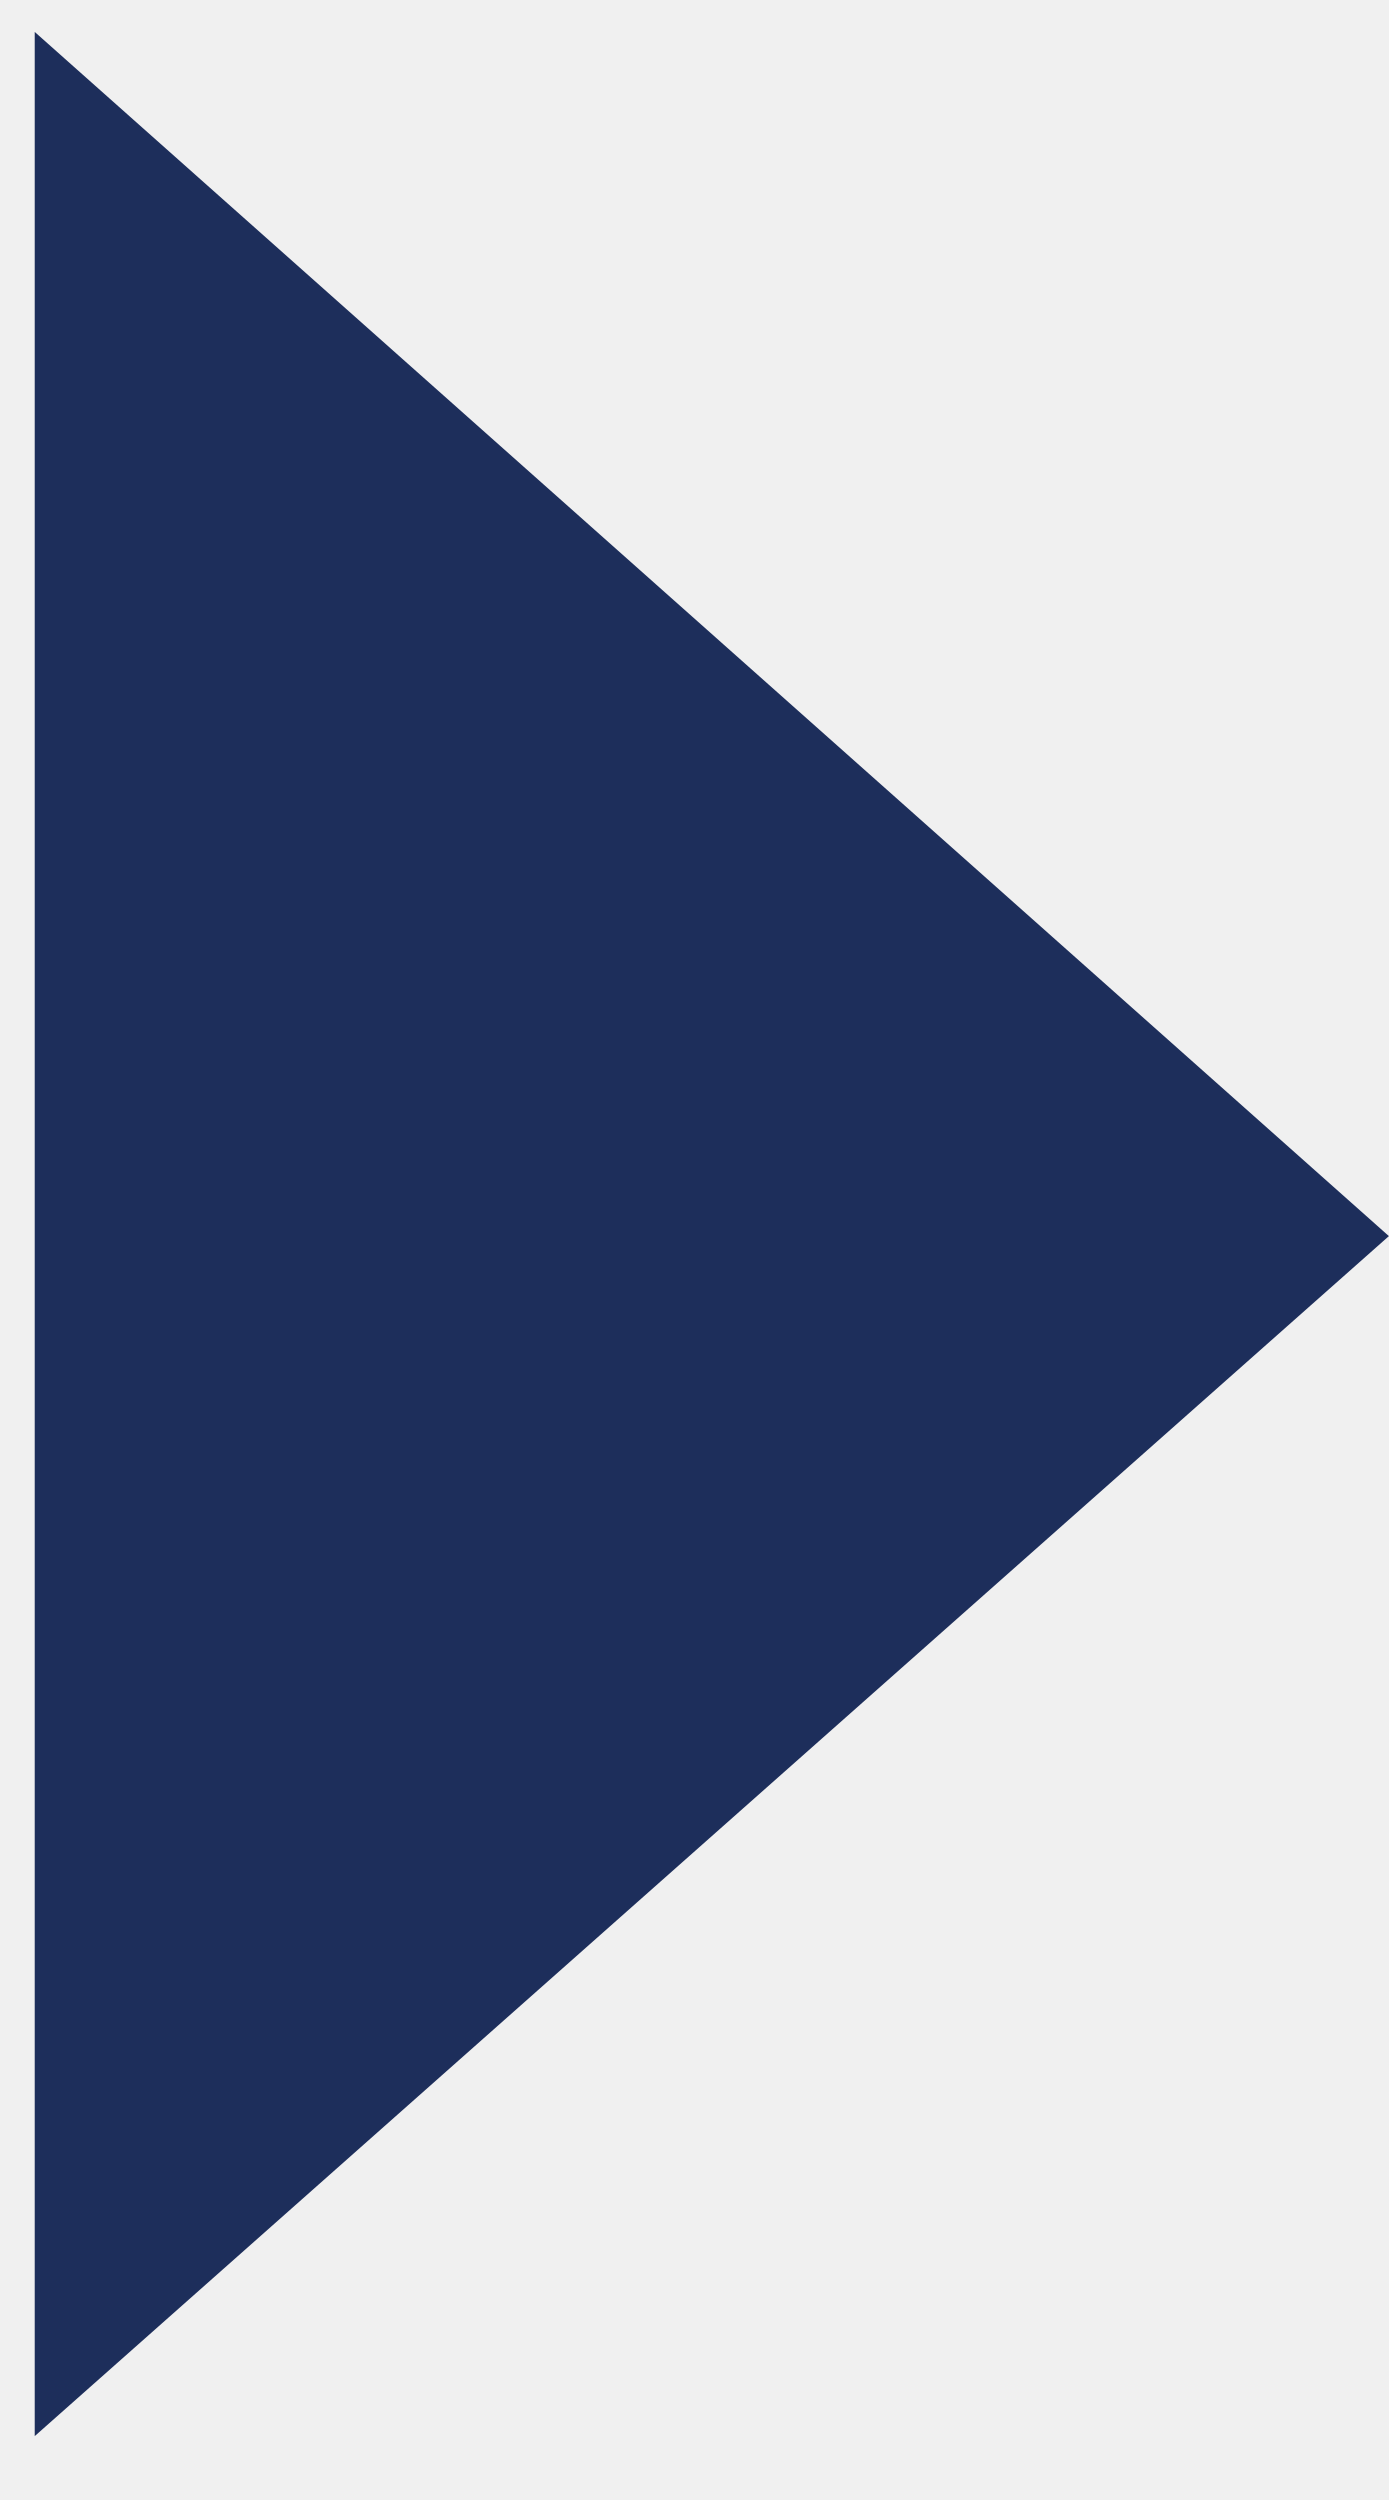
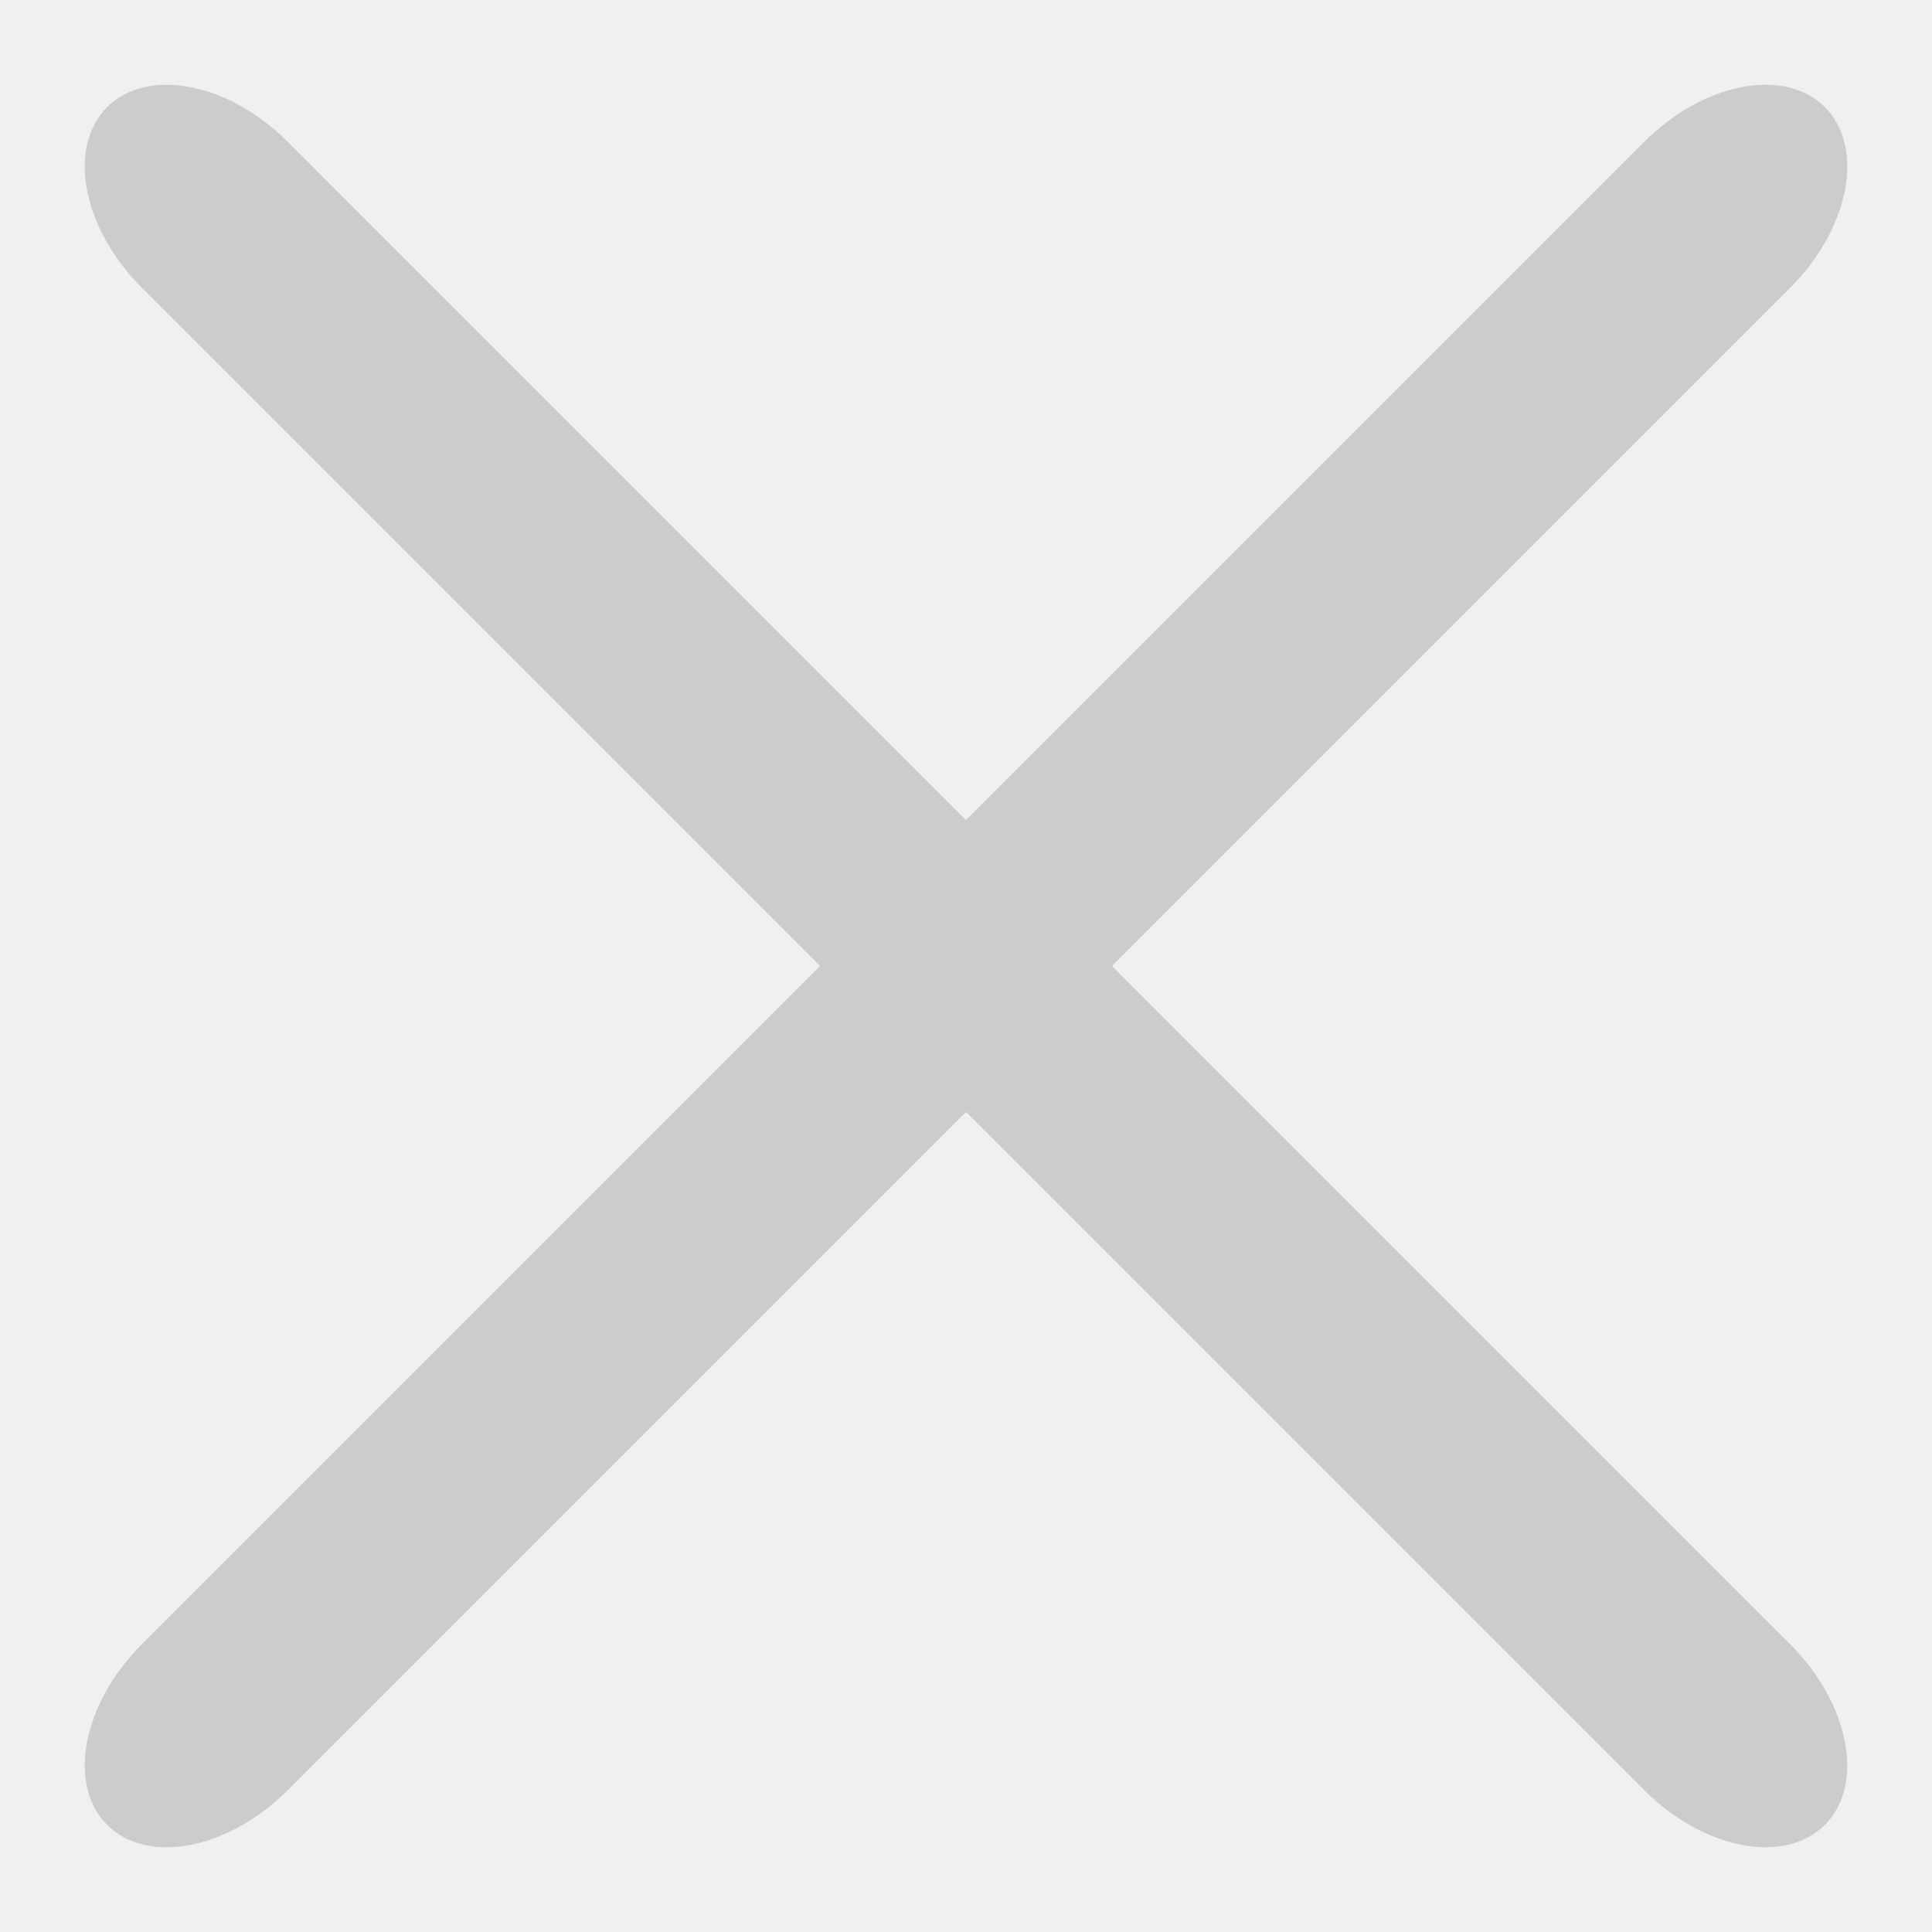
- <svg xmlns="http://www.w3.org/2000/svg" width="10" height="18">
+ <svg xmlns="http://www.w3.org/2000/svg" width="19" height="19">
  <symbol id="burger" viewBox="0 0 25 11">
    <rect width="25" height="3" x="0" y="0" rx="1.5" fill="#fff" />
    <rect width="25" height="3" x="0" y="8" rx="1.5" fill="#fff" />
  </symbol>
  <symbol id="cross-in-primary-layout" viewBox="0 0 19 19">
    <rect width="23.89" height="2.03" x="0" y="8.485" rx="1.5" fill="#ccc" transform="translate(-2.445 0) rotate(45 11.945 9.5)" />
    <rect width="23.89" height="2.03" x="0" y="8.485" rx="1.5" fill="#ccc" transform="translate(-2.445 0) rotate(-45 11.945 9.5)" />
+   </symbol>
+   <symbol id="cross-in-primary-layout-tablet" viewBox="0 0 22 22">
+     <path d="M19.75 2.25l-18 18M1.75 2.25l18 18" stroke="#CCC" stroke-width="1.7" stroke-linecap="round" stroke-linejoin="round" />
  </symbol>
  <symbol id="facebook-in-site-menu" viewBox="0 0 11 21">
    <path d="M7.49 20.81H2.13v-9.67H0V6.35h2.07c-.16-2.17.23-3.75 1.2-4.83A4.88 4.88 0 016.86 0h3.75v4.61H7.67a4.7 4.7 0 00-.2 1.74h3.15v4.79H7.46l.02 9.67zM3.32 19.7h2.97V10h3.14V7.5H6.29v-.57c0-1.5 0-2.84.78-3.34l.15-.1h2.2V1.12H6.9a3.82 3.82 0 00-2.74 1.13c-.79.92-1.11 2.47-.87 4.6l.08.63h-2.2V10h2.15v9.68z" fill="#192144" />
  </symbol>
  <symbol id="facebook-in-footer" viewBox="0 0 45 45">
    <ellipse cx="22.5" cy="22.62" rx="22.5" ry="22.14" fill="#FFD74B" />
    <path d="M24.49 32.77h-5.36v-9.52H17v-4.7h2.07c-.16-2.14.23-3.7 1.2-4.76a4.88 4.88 0 013.6-1.5h3.75v4.54h-2.95a4.55 4.55 0 00-.2 1.71h3.14v4.71h-3.14l.02 9.52zm-4.17-1.1h2.97v-9.53h3.14v-2.47h-3.14v-.56c0-1.47 0-2.8.78-3.29l.15-.1h2.2V13.4H23.9a3.88 3.88 0 00-2.74 1.1c-.79.92-1.11 2.44-.87 4.54l.08.61h-2.2v2.5h2.15v9.51z" fill="#192144" />
  </symbol>
  <symbol id="vk-in-site-menu" viewBox="0 0 23 12">
    <path d="M17.77 11.83a2.98 2.98 0 01-1.55-.47 7.56 7.56 0 01-1.32-1.15c-.32-.33-.87-.88-1.07-.88-.21 0-.36.69-.35 1.18 0 .33-.12.66-.35.9-.26.22-.57.35-.9.38H10.8c-2.05-.05-4-.85-5.51-2.25C2.56 7 .2 2.18.12 1.97a1.01 1.01 0 01.1-1.1C.52.61.88.48 1.25.5h3.12c.24.04.48.13.7.26.2.14.36.33.46.55.32.7.7 1.36 1.1 2 .97 1.5 1.4 1.85 1.56 1.92.17-.7.22-1.43.14-2.15.03-.33-.03-.66-.15-.96a.98.98 0 00-.58-.22l-.54-.51c-.1-.5.44-.93.82-1.1A6.38 6.38 0 0110.2.02h.52c.54-.01 1.07.04 1.6.15 1.26.27 1.21 1.3 1.16 2.49 0 .34-.03.75-.03 1.21v.36c-.03.33-.01.66.06.98a6.8 6.8 0 001.54-1.86c.43-.67.8-1.38 1.13-2.1a1.18 1.18 0 011.18-.72h3.46c.74 0 1.18.22 1.36.64.18.42.12 1.25-1.75 3.46l-.74.85a5.5 5.5 0 00-.92 1.19c.28.32.6.6.95.85.85.65 1.6 1.43 2.22 2.3a1.2 1.2 0 01.2 1.27 1.71 1.71 0 01-1.4.75l-2.81.03-.17-.03zM13.83 8.2c.66 0 1.24.6 1.86 1.22.33.37.7.7 1.11.97.31.21.67.32 1.04.32h.07l2.82-.04c.14 0 .28-.04.4-.1l-.07-.12a9.86 9.86 0 00-1.99-2.04c-.88-.75-1.33-1.1-1.39-1.68-.05-.58.37-1.08 1.2-2.04l.74-.83a8.05 8.05 0 001.52-2.21 4.16 4.16 0 00-.5 0H17.4a.4.4 0 00-.18 0c-.34.8-.75 1.56-1.22 2.29-1.4 2.11-2.06 2.4-2.53 2.4a.88.88 0 01-.41-.1c-.75-.44-.75-1.39-.7-2.08v-.32c0-.49 0-.9.03-1.27.06-1.26 0-1.27-.28-1.33-.45-.1-.91-.14-1.38-.12h-.5c-.48-.01-.95.01-1.42.07.07.05.13.12.19.19.3.49.46 1.06.43 1.63.1 1.24.05 2.85-.74 3.24-.14.07-.29.1-.44.1-.7 0-1.38-.66-2.54-2.44-.45-.69-.85-1.4-1.2-2.14l-.05-.08a.9.9 0 00-.24-.08H1.2c.44.92 2.51 4.97 4.84 7.09 1.3 1.2 2.99 1.9 4.76 1.97h1.37a.74.74 0 00.2-.07v-.07c0-.2 0-1.95 1.17-2.25.1-.04.19-.06.29-.08z" fill="#192144" />
  </symbol>
  <symbol id="vk-in-footer" viewBox="0 0 45 45">
    <ellipse cx="22.5" cy="22.62" rx="22.5" ry="22.14" fill="#FFD74B" />
    <path d="M28.77 28.85a3.02 3.02 0 01-1.55-.46c-.48-.32-.92-.7-1.32-1.13-.32-.32-.87-.87-1.07-.87-.21 0-.36.68-.35 1.16 0 .33-.12.65-.35.9-.26.2-.57.33-.9.36H21.8c-2.05-.04-4-.83-5.51-2.21-2.73-2.49-5.08-7.24-5.17-7.45a.98.98 0 01.1-1.09c.29-.23.65-.36 1.02-.35h3.12c.24.03.48.12.7.25.2.14.36.32.46.54.32.68.7 1.34 1.1 1.97.97 1.48 1.4 1.82 1.56 1.9.17-.7.22-1.42.14-2.13.03-.32-.03-.64-.15-.94a.99.99 0 00-.58-.21l-.54-.51c-.1-.49.44-.91.82-1.07a6.48 6.48 0 012.34-.28h.52a6.8 6.8 0 011.6.14c1.26.27 1.21 1.28 1.16 2.45 0 .34-.03.73-.03 1.2v.35c-.03.32-.01.64.06.95a6.72 6.72 0 001.54-1.83c.43-.65.8-1.34 1.13-2.06a1.17 1.17 0 011.18-.7h3.18c.1-.01.19-.01.28 0 .74 0 1.18.21 1.36.63.18.4.12 1.22-1.75 3.4l-.74.83c-.36.35-.67.74-.92 1.17.28.32.6.6.95.84.85.64 1.6 1.4 2.22 2.27a1.18 1.18 0 01.2 1.24 1.7 1.7 0 01-1.4.74l-2.81.03-.17-.03zm-3.94-3.57c.66 0 1.24.59 1.86 1.2.33.36.7.68 1.11.96.31.2.67.3 1.04.3h.07l2.82-.03c.14 0 .28-.04.4-.1l-.07-.12a9.78 9.78 0 00-1.99-2c-.88-.75-1.33-1.1-1.39-1.66-.05-.57.37-1.06 1.2-2l.74-.82a7.91 7.91 0 001.52-2.18 4.2 4.2 0 00-.5 0H28.4a.41.41 0 00-.18 0A15.1 15.1 0 0127 21.1c-1.4 2.08-2.06 2.36-2.53 2.36a.89.89 0 01-.41-.1c-.75-.43-.75-1.36-.7-2.04v-.32c0-.48 0-.9.03-1.25.06-1.24 0-1.24-.28-1.31a6.38 6.38 0 00-1.38-.12h-.5c-.48 0-.95.02-1.42.07l.19.19c.3.48.46 1.04.43 1.6.1 1.23.05 2.81-.74 3.2-.14.06-.29.1-.44.1-.7 0-1.38-.66-2.54-2.41-.45-.68-.85-1.38-1.2-2.1l-.05-.08a.9.9 0 00-.24-.08H12.2c.44.9 2.51 4.88 4.84 6.97 1.3 1.2 2.99 1.88 4.76 1.94h1.37a.74.74 0 00.2-.07v-.07c0-.2 0-1.92 1.17-2.21.1-.04.19-.06.29-.08z" fill="#192144" />
  </symbol>
  <symbol id="insta-in-site-menu" viewBox="0 0 18 18">
    <g opacity=".5" fill="#192144">
      <path d="M12.96 1.8a3.25 3.25 0 013.24 3.24v7.92a3.25 3.25 0 01-3.24 3.24H5.04a3.25 3.25 0 01-3.23-3.24V5.04A3.25 3.25 0 015.04 1.8h7.92zm0-1.08H5.04A4.32 4.32 0 00.72 5.04v7.92a4.32 4.32 0 004.32 4.32h7.92a4.32 4.32 0 004.32-4.32V5.04A4.32 4.32 0 0012.96.72z" />
      <path d="M9 5.82a3.19 3.19 0 110 6.38 3.19 3.19 0 010-6.38zm0-1.08a4.27 4.27 0 100 8.54 4.27 4.27 0 000-8.54zM13.43 5.56a.96.96 0 100-1.93.96.96 0 000 1.93z" />
    </g>
  </symbol>
  <symbol id="insta-in-footer" viewBox="0 0 45 45">
    <ellipse cx="22.5" cy="22.62" rx="22.5" ry="22.14" fill="#FFD74B" />
    <g clip-path="url(#clip720)" fill="#192144">
      <path d="M26.96 16.03c.86 0 1.68.34 2.29.94.6.6.95 1.4.95 2.25v7.8c0 .84-.34 1.65-.95 2.24-.6.6-1.43.94-2.29.94h-7.92c-.86 0-1.68-.34-2.28-.94-.61-.6-.95-1.4-.95-2.25v-7.79c0-.84.34-1.65.95-2.25.6-.6 1.42-.93 2.28-.94h7.92zm0-1.06h-7.92c-1.15 0-2.24.45-3.05 1.25a4.22 4.22 0 00-1.27 3v7.8c0 1.12.46 2.2 1.27 3 .8.8 1.9 1.24 3.05 1.24h7.92c1.15 0 2.24-.45 3.05-1.24a4.22 4.22 0 001.27-3v-7.8c0-1.13-.46-2.2-1.27-3a4.36 4.36 0 00-3.05-1.25z" />
      <path d="M23 19.99a3.23 3.23 0 012.95 1.93 3.1 3.1 0 01-.69 3.42 3.2 3.2 0 01-5.44-2.22 3.08 3.08 0 01.93-2.22 3.19 3.19 0 012.26-.91zm0-1.07a4.32 4.32 0 00-3.94 2.6 4.14 4.14 0 00.92 4.57 4.3 4.3 0 007.29-2.97 4.13 4.13 0 00-1.25-2.97 4.27 4.27 0 00-3.01-1.23zM27.43 19.73c.53 0 .96-.42.96-.95a.96.96 0 00-.96-.95.96.96 0 00-.97.95c0 .53.44.95.97.95z" />
    </g>
    <defs>
      <clipPath id="clip720">
        <path fill="#fff" transform="translate(14 14.26)" d="M0 0h18v17.71H0z" />
      </clipPath>
    </defs>
  </symbol>
  <symbol id="phone-in-row-contacts-group" viewBox="0 0 40 40">
    <circle cx="20" cy="20" r="20" fill="#FF8D30" />
    <path d="M19.77 19.22c0 .2.16.34.35.34.38 0 .7.32.7.7 0 .18.15.33.34.33.19 0 .34-.15.34-.33 0-.76-.62-1.37-1.38-1.37a.34.34 0 00-.35.33zm5.56 1.37c.2 0 .34-.15.34-.33 0-3.03-2.49-5.5-5.55-5.5a.34.34 0 00-.35.34c0 .19.16.34.35.34a4.85 4.85 0 014.87 4.82c0 .18.15.33.34.33z" fill="#161C35" />
    <path d="M22.9 20.26c0 .18.16.33.35.33.18 0 .34-.15.34-.33 0-1.9-1.56-3.44-3.47-3.44a.34.34 0 00-.35.34c0 .2.16.34.35.34a2.78 2.78 0 012.78 2.76zm-2.78-7.56a.34.34 0 00-.35.34c0 .18.16.34.35.34a6.93 6.93 0 016.96 6.88c0 .18.15.33.34.33.19 0 .34-.15.34-.33a7.61 7.61 0 00-7.64-7.56zm3.33 11.11l-.45.24c-.75.41-1.34 1.53-2.27.69L18.3 22.3l-2.1-2.04c-1.06-1.34.13-1.65.54-2.4l.24-.44a2.57 2.57 0 00-.45-3.1c-.5-.49-1.16-.76-1.87-.76-.7 0-1.37.27-1.87.76l-.17.18c-.93.91-1.03 2.48-.3 4.42a16.39 16.39 0 003.88 5.67c2.77 2.73 5.85 4.31 8.06 4.31.88 0 1.62-.25 2.14-.77l.18-.17a2.6 2.6 0 000-3.7c-.82-.81-2.1-1-3.13-.45z" fill="#161C35" />
  </symbol>
  <symbol id="mail-in-row-contacts-group" viewBox="0 0 40 40">
    <circle cx="20" cy="20" r="20" fill="#FFBD30" />
    <path d="M12.02 15.33l6.75 4.23c.22.14.52.2.81.2.3 0 .6-.06.82-.2l6.75-4.23c.44-.28.85-1.36.05-1.36H11.97c-.8 0-.4 1.08.05 1.36zm15.33 2.3l-6.95 4.24c-.3.18-.52.2-.82.2-.3 0-.5-.02-.81-.2l-6.92-4.23c-.35-.22-.35.03-.35.23v7.65c0 .45.5 1.05.9 1.05h14.4c.4 0 .9-.6.9-1.05v-7.65c0-.2 0-.45-.35-.23z" fill="#161C35" />
  </symbol>
  <symbol id="html-acad-logo" viewBox="0 0 27 34">
    <path d="M13.64.02L13.5 0 0 1.4v24.61L13.5 34 27 26.01V1.41L13.64 0zm11.6 25L13.5 31.96 1.77 25.02v-10.1l11.68 6.93.02 1.25-8.02-4.75v1.23l8.04 4.8.02 1.3-8.05-4.76v1.22l8.04 4.81 8.12-4.83V16.9l3.62-2.15v10.26zm0-11.57L22 15.33l-1.48.88-7.06-4.19-.01 1.23 6.04 3.57-.06.03-.13.07-.86.5-4.98-2.95-.01 1.22 3.93 2.33-.93.61-.02.01-2.97-1.74-.01 1.23 1.94 1.13-1.98 1.19L1.8 13.58l11.63-6.96 11.8 6.83zm0-1.22L13.43 5.3 1.77 12.22V2.99L13.5 1.76 25.23 3v9.24z" fill="#192144" />
  </symbol>
  <symbol id="plane-in-index" viewBox="0 0 21 23">
    <g clip-path="url(#clip412)">
      <path class="transport__svg-path transport__svg-path--index transport__plane-path transport__plane-path--index" d="M16.78 2.1c-.73.17-1.46.34-1.73.82l-2.1 4.2L1.62 9.8l-.46 1.34 8.66.82-1.47 3.63-3.28.78-.83 1.43 2.37.26.27 1.17c.12.41.55.69.9.6l1.1-.26 1.27 2.16.83-1.43-.81-3.5 2.37-3.03 4.54 7.96.91-1.04-2.79-12.07 2.57-3.9c.27-.47.1-1.25-.09-2.03-.09-.39-.54-.7-.9-.6z" fill="#101D41" />
    </g>
    <defs>
      <clipPath id="clip412">
        <path class="transport__svg-path transport__svg-path--index transport__plane-path transport__plane-path--index" transform="translate(0 .96)" d="M0 0h20.83v21.12H0z" />
      </clipPath>
    </defs>
  </symbol>
  <symbol id="bus-in-index" viewBox="0 0 18 21">
    <g clip-path="url(#clip557)">
      <path class="transport__svg-path transport__svg-path--index transport__bus-path transport__bus-path--index" d="M4.34 13.95c0-.38-.14-.7-.42-.97a1.4 1.4 0 00-1-.4c-.4 0-.73.13-1 .4-.28.27-.42.59-.42.97s.14.7.42.97c.27.27.6.4 1 .4s.73-.13 1-.4c.28-.27.42-.6.42-.97zm11.36 0c0-.38-.14-.7-.42-.97a1.4 1.4 0 00-1-.4c-.4 0-.73.13-1 .4-.28.27-.42.59-.42.97s.14.7.41.97c.28.27.61.4 1 .4.4 0 .73-.13 1.01-.4s.42-.6.42-.97zm-.51-4.24l-.8-4.12a.7.7 0 00-.25-.4.7.7 0 00-.45-.16H3.5a.7.7 0 00-.45.16.7.7 0 00-.25.4l-.8 4.12c-.04.21.02.4.16.56.14.17.32.25.54.25h11.78c.22 0 .4-.08.54-.25.14-.16.2-.35.16-.56zm-2.51-6.56a.52.52 0 00-.53-.51h-7.1a.52.52 0 00-.38.14c-.1.1-.15.23-.15.37 0 .14.05.26.15.36.1.1.23.15.38.15h7.1a.52.52 0 00.53-.51zm4.43 7.77v6.46H15.7v1.37c0 .38-.14.7-.42.97-.28.27-.61.4-1 .4-.4 0-.73-.13-1-.4a1.3 1.3 0 01-.42-.97v-1.37H4.34v1.37c0 .38-.14.7-.42.97-.27.27-.6.4-1 .4s-.73-.13-1-.4a1.3 1.3 0 01-.42-.97v-1.37H.08v-6.46c0-.8.1-1.6.28-2.4L1.5 3.67c.07-.55.43-1.04 1.08-1.47.66-.42 1.5-.73 2.55-.95A17.3 17.3 0 018.6.92c1.26 0 2.42.1 3.46.32 1.05.22 1.9.53 2.55.95.66.43 1.02.92 1.09 1.47l1.16 4.87c.17.73.25 1.52.25 2.39z" fill="#1D2E5B" />
    </g>
    <defs>
      <clipPath id="clip557">
        <path class="transport__svg-path transport__svg-path--index transport__bus-path transport__bus-path--index" transform="translate(.08 .92)" d="M0 0h17.04v19.2H0z" />
      </clipPath>
    </defs>
  </symbol>
  <symbol id="bicycle-in-index" viewBox="0 0 25 24">
    <path class="transport__svg-path transport__svg-path--index transport__bicycle-path transport__bicycle-path--index" d="M18.3 21a4.21 4.21 0 01-3.92-2.66 4.37 4.37 0 01.92-4.7 4.23 4.23 0 017.26 3.05c0 1.14-.45 2.24-1.25 3.05-.8.8-1.88 1.26-3 1.26zm0-7.13a2.75 2.75 0 00-2.55 1.74 2.85 2.85 0 00.6 3.07 2.76 2.76 0 004.73-2c0-.74-.3-1.45-.81-1.98a2.76 2.76 0 00-1.96-.82zM6.1 21a4.21 4.21 0 01-3.92-2.66 4.37 4.37 0 01.92-4.7 4.23 4.23 0 017.26 3.05c0 1.14-.45 2.24-1.25 3.05-.8.8-1.88 1.26-3 1.26zm0-7.13a2.75 2.75 0 00-2.56 1.74 2.85 2.85 0 00.6 3.07 2.76 2.76 0 004.74-2c0-.74-.3-1.45-.82-1.98a2.76 2.76 0 00-1.96-.82zM15.16 6a1.46 1.46 0 001.37-.93c.08-.18.11-.38.11-.57a1.5 1.5 0 00-.9-1.39 1.46 1.46 0 00-1.93.81 1.52 1.52 0 00.79 1.96c.18.08.37.12.56.12z" fill="#1D2E5B" />
    <path class="transport__svg-path transport__svg-path--index transport__bicycle-path transport__bicycle-path--index" d="M17.36 9h-2.02a.18.18 0 01-.16-.1L13.7 6.18a1.45 1.45 0 00-1.05-.77 1.41 1.41 0 00-1.23.4L8.2 9.11c-.27.28-.43.66-.43 1.05 0 .82.58 1.1.85 1.27a146.32 146.32 0 012.82 1.72c.02.02.03.06.03.09v3.24c0 .4.3.75.7.77a.73.73 0 00.72-.45c.04-.1.06-.2.06-.3v-4.03a.76.76 0 00-.31-.61l-1.71-1.25a.19.19 0 01-.08-.13.19.19 0 01.05-.15l1.94-2.1a.19.19 0 01.16-.06.18.18 0 01.14.1l1 1.84a.74.74 0 00.65.39h2.6a.73.73 0 00.53-.23.75.75 0 00-.56-1.27z" fill="#1D2E5B" />
  </symbol>
  <symbol id="by-feet-in-index" viewBox="0 0 21 24">
    <path class="transport__svg-path transport__svg-path--index transport__by-feet-path transport__by-feet-path--index" d="M19.12 12c.77 0 1.4-.6 1.4-1.33 0-.74-.63-1.34-1.4-1.34-.77 0-1.4.6-1.4 1.34 0 .73.63 1.33 1.4 1.33zM18.27 15.31a1.46 1.46 0 001.5.55l2.3-.55-.33-1.29-2.31.55-.96-1.38c-.2-.29-.53-.5-.89-.56l-2.68-.52c-.3-.06-.61-.02-.88.11-.28.13-.5.34-.64.6l-1.15 2.21 1.24.6 1.16-2.21 1.37.26-3.55 5.65H9.36v1.34h3.1c.48 0 .94-.25 1.19-.65l1.34-2.13 3.6.69 1.26 3.63 1.33-.42-1.27-3.63a1.34 1.34 0 00-.4-.58c-.18-.16-.4-.26-.65-.31l-2.12-.4 1.24-1.97.29.41z" fill="#1D2E5B" />
  </symbol>
  <symbol id="minus" viewBox="0 0 14 2">
    <rect width="14" height="2" x="0" y="0" fill="#cccccc" />
  </symbol>
  <symbol id="plus" viewBox="0 0 14 14">
    <rect width="14" height="2" x="0" y="6" fill="#cccccc" />
    <rect width="14" height="2" x="0" y="6" fill="#cccccc" transform="rotate(90 7 7)" />
  </symbol>
  <symbol id="arrow-back-in-calendar" viewBox="0 0 15 21">
    <path d="M11.81 1.4c-.1-.11-.21-.2-.34-.26a.96.96 0 00-.82 0c-.13.06-.24.15-.34.26L3.25 9.37a1.06 1.06 0 000 1.35l7.06 7.98a.98.98 0 001.5 0c.42-.47.07-.97-.34-1.44l-3.72-4.18-2.62-3.06 6.7-7.72s.4-.44-.02-.9z" fill="#000" opacity=".3" />
  </symbol>
  <symbol id="arrow-next-in-calendar" viewBox="0 0 14 21">
    <path d="M3.07 19.37c.1.11.22.2.34.26a.96.96 0 00.82 0c.13-.06.24-.15.34-.26l7.06-7.97c.08-.1.15-.2.19-.31a1.06 1.06 0 00-.19-1.04L4.57 2.07a.98.98 0 00-1.5 0c-.42.47.25 1.29.67 1.76l6.08 6.9-6.4 7.24c-.41.46-.77.94-.35 1.4z" fill="#000" opacity=".3" />
  </symbol>
  <symbol id="cross-on-circle-in-select" viewBox="0 0 21 21">
    <circle cx="10.5" cy="10.5" r="10.5" fill="#EDEFF6" />
    <path d="M13.88 7.13l-6.76 6.75M7.13 7.13l6.75 6.75" stroke="#AFB0B5" stroke-linecap="round" stroke-linejoin="round" />
  </symbol>
  <symbol id="white-cross-in-select" viewBox="0 0 9 10">
    <g clip-path="url(#clip647)" stroke="#fff" stroke-linecap="round" stroke-linejoin="round">
      <path d="M7.88 1.8L1.13 8M1.13 1.8L7.88 8" />
    </g>
    <defs>
      <clipPath id="clip647">
        <path fill="#fff" transform="rotate(-90 4.51 4.51)" d="M0 0h8.25v9H0z" />
      </clipPath>
    </defs>
  </symbol>
  <symbol id="down-arrow-in-select" viewBox="0 0 12 16">
    <path d="M.64 5.1a.95.95 0 000 1.2l4.96 5.62a.6.6 0 00.2.15.53.53 0 00.45 0 .6.6 0 00.19-.15L11.4 6.3c.3-.34.3-.87 0-1.2-.3-.33-.6-.06-.9.27L7.9 8.34 6 10.42 1.2 5.1s-.28-.32-.56 0z" fill="#000" opacity=".3" />
  </symbol>
  <symbol id="cross-without-circle-in-tablet-select" viewBox="0 0 24 22">
    <g opacity=".1" stroke="#000" stroke-width="1.7" stroke-linecap="round" stroke-linejoin="round">
      <path d="M21 2.75L3 19.25M3 2.75l18 16.5" />
    </g>
  </symbol>
  <symbol id="ellipsis" viewBox="0 0 17 3">
    <circle cx="1.5" cy="1.5" r="1.5" fill="#192144" />
    <circle cx="8.5" cy="1.5" r="1.5" fill="#192144" />
    <circle cx="15.5" cy="1.5" r="1.5" fill="#192144" />
  </symbol>
  <symbol id="plane-in-catalog" viewBox="0 0 32 32">
    <circle cx="15.64" cy="15.64" r="15.64" fill="#fff" />
    <g clip-path="url(#clip963)">
      <path d="M20.75 8.86c-.58.13-1.17.26-1.39.62l-1.7 3.18-9.08 2.04-.37 1.02 6.96.62-1.18 2.75-2.64.6-.66 1.08 1.9.19.22.89c.1.3.44.52.73.45l.88-.2 1.01 1.64.67-1.08-.65-2.65 1.9-2.3L21 23.74l.73-.78-2.24-9.15 2.06-2.95c.22-.36.08-.95-.07-1.54-.07-.3-.44-.53-.73-.46z" fill="#1D2E5B" />
    </g>
    <defs>
      <clipPath id="clip963">
        <path fill="#fff" transform="translate(7.27 8)" d="M0 0h16.73v16H0z" />
      </clipPath>
    </defs>
  </symbol>
  <symbol id="bus-in-catalog" viewBox="0 0 32 32">
    <circle cx="15.64" cy="15.64" r="15.64" fill="#fff" />
    <g clip-path="url(#clip861)">
      <path d="M11.46 18.86c0-.32-.14-.59-.41-.81a1.5 1.5 0 00-.99-.34c-.38 0-.71.12-.98.34-.28.22-.41.5-.41.8 0 .32.13.6.4.82.28.22.6.33 1 .33.38 0 .7-.11.98-.33.27-.23.4-.5.4-.81zm11.14 0c0-.32-.13-.59-.4-.81a1.5 1.5 0 00-1-.34c-.38 0-.7.12-.98.34-.27.22-.4.5-.4.8 0 .32.13.6.4.82.28.22.6.33.99.33.38 0 .71-.11.98-.33.28-.23.41-.5.41-.81zm-.5-3.54l-.78-3.43a.58.58 0 00-.25-.33.77.77 0 00-.44-.13h-10a.77.77 0 00-.43.13c-.13.08-.21.2-.25.33l-.78 3.43a.5.5 0 00.15.47c.14.14.32.21.54.21h11.56c.21 0 .4-.07.53-.2a.5.5 0 00.15-.48zm-2.46-5.46a.38.38 0 00-.15-.3.56.56 0 00-.37-.13h-6.97a.56.56 0 00-.37.12.38.38 0 00-.15.3c0 .13.05.23.15.31.1.08.23.13.37.13h6.97c.14 0 .27-.05.37-.13.1-.08.15-.18.15-.3zM24 16.33v5.38h-1.4v1.15c0 .31-.13.58-.4.8-.28.23-.6.34-1 .34a1.5 1.5 0 01-.98-.33c-.27-.23-.4-.5-.4-.81V21.7h-8.36v1.15c0 .31-.14.58-.41.8-.27.23-.6.34-.99.34a1.5 1.5 0 01-.98-.33c-.28-.23-.41-.5-.41-.81V21.7h-1.4v-5.38c0-.67.1-1.33.28-2l1.12-4.04c.06-.47.42-.88 1.06-1.23a8.18 8.18 0 012.5-.8C13.26 8.1 14.4 8 15.63 8c1.25 0 2.38.09 3.4.27 1.03.18 1.87.44 2.51.8.64.34 1 .75 1.06 1.22l1.15 4.05c.16.6.25 1.27.25 1.99z" fill="#1D2E5B" />
    </g>
    <defs>
      <clipPath id="clip861">
        <path fill="#fff" transform="translate(7.27 8)" d="M0 0h16.73v16H0z" />
      </clipPath>
    </defs>
  </symbol>
  <symbol id="bicycle-in-catalog" viewBox="0 0 32 32">
    <circle cx="15.64" cy="15.64" r="15.64" fill="#fff" />
    <path d="M19.95 22a3.1 3.1 0 01-1.67-.48 2.9 2.9 0 01-1.1-1.3 2.76 2.76 0 01.64-3.13 3.13 3.13 0 013.28-.62c.55.22 1.02.58 1.35 1.06a2.79 2.79 0 01-.38 3.63c-.56.54-1.32.84-2.12.84zm0-4.75c-.39 0-.77.11-1.09.32-.32.2-.57.5-.72.84a1.8 1.8 0 00.42 2.04 2.04 2.04 0 002.14.4c.36-.13.66-.38.88-.68a1.82 1.82 0 00-.25-2.37 2 2 0 00-1.38-.55zM11.32 22a3.1 3.1 0 01-1.67-.48 2.9 2.9 0 01-1.1-1.3 2.76 2.76 0 01.65-3.13 3.13 3.13 0 013.28-.62c.54.22 1.01.58 1.34 1.06a2.79 2.79 0 01-.37 3.63c-.57.54-1.33.84-2.13.84zm0-4.75c-.38 0-.76.11-1.09.32-.32.2-.57.5-.72.84a1.8 1.8 0 00.43 2.04 2.04 2.04 0 002.14.4c.35-.13.66-.38.87-.68a1.82 1.82 0 00-.24-2.37 2 2 0 00-1.39-.55zM17.73 12a1.08 1.08 0 00.74-.3 1 1 0 00.3-.7.95.95 0 00-.3-.71 1.03 1.03 0 00-.74-.29 1.09 1.09 0 00-.74.3 1 1 0 00-.3.7.96.96 0 00.3.7 1.05 1.05 0 00.74.3z" fill="#1D2E5B" />
    <path d="M19.28 14h-1.43c-.02 0-.05 0-.07-.02a.13.13 0 01-.04-.04l-1.04-1.82a.98.98 0 00-.3-.34 1.04 1.04 0 00-1.31.1l-2.29 2.2a1 1 0 00-.3.7c0 .54.41.73.6.84a104.6 104.6 0 012 1.14l.01.07v2.16c0 .26.22.5.5.5a.55.55 0 00.39-.13.5.5 0 00.16-.36v-2.69a.48.48 0 00-.22-.4l-1.2-.84a.12.12 0 01-.02-.19l1.37-1.4a.14.14 0 01.17-.02l.04.05.7 1.23c.05.08.12.15.2.2.08.04.17.06.27.06h1.83a.54.54 0 00.37-.15.5.5 0 00.15-.37c-.02-.27-.26-.48-.54-.48z" fill="#1D2E5B" />
  </symbol>
  <symbol id="by-feet-in-catalog" viewBox="0 0 32 32">
    <circle cx="15.64" cy="15.64" r="15.64" fill="#fff" />
    <path d="M19.12 12c.77 0 1.4-.6 1.4-1.33 0-.74-.63-1.34-1.4-1.34-.77 0-1.4.6-1.4 1.34 0 .73.63 1.33 1.4 1.33zM18.27 15.31a1.46 1.46 0 001.5.55l2.3-.55-.33-1.29-2.31.55-.96-1.38c-.2-.29-.53-.5-.89-.56l-2.68-.52c-.3-.06-.61-.02-.88.11-.28.13-.5.34-.64.6l-1.15 2.21 1.24.6 1.16-2.21 1.37.26-3.55 5.65H9.36v1.34h3.1c.48 0 .94-.25 1.19-.65l1.34-2.13 3.6.69 1.26 3.63 1.33-.42-1.27-3.63a1.34 1.34 0 00-.4-.58c-.18-.16-.4-.26-.65-.31l-2.12-.4 1.24-1.97.29.41z" fill="#1D2E5B" />
  </symbol>
  <symbol id="active-like" viewBox="0 0 31 32">
    <ellipse cx="15.32" cy="15.85" rx="15.32" ry="15.36" fill="#F9EAEA" />
    <g clip-path="url(#clip309)">
      <path d="M12.26 10.47c1.69 0 3.06 1.35 3.06 3.01a3.04 3.04 0 013.06-3c1.7 0 3.07 1.34 3.07 3 0 2.5-2.48 3.4-5.83 7.38a.4.4 0 01-.6 0c-3.35-3.99-5.83-4.87-5.83-7.38a3.04 3.04 0 013.07-3z" fill="#F02323" />
    </g>
    <defs>
      <clipPath id="clip309">
        <path fill="#fff" transform="translate(9.2 9.7)" d="M0 0h12.26v12.28H0z" />
      </clipPath>
    </defs>
  </symbol>
  <symbol id="inactive-like" viewBox="0 0 30 31">
    <circle cx="15" cy="15.79" r="15" fill="#E2E5F2" />
    <g clip-path="url(#clip526)">
      <path fill-rule="evenodd" clip-rule="evenodd" d="M15 14.66l.67-1.4c.17-.35.46-.86.86-1.26.4-.4.89-.67 1.47-.67a2.28 2.28 0 012.25 2.3c0 .95-.42 1.63-1.4 2.65-.25.27-.54.55-.86.86-.83.82-1.86 1.84-2.99 3.2a40.56 40.56 0 00-2.99-3.2l-.86-.86c-.98-1.02-1.4-1.7-1.4-2.65 0-1.26 1-2.3 2.25-2.3.58 0 1.06.27 1.47.67.4.4.7.9.86 1.26l.67 1.4zm.3 6.54a.39.39 0 01-.3.14.37.37 0 01-.3-.14 37.64 37.64 0 00-3.18-3.45C9.98 16.22 9 15.25 9 13.63c0-1.7 1.34-3.09 3-3.09 1.2 0 2.04.83 2.55 1.58.2.29.35.57.45.78.13-.27.28-.53.45-.78.51-.75 1.35-1.58 2.55-1.58 1.66 0 3 1.38 3 3.09 0 1.63-.98 2.59-2.52 4.12-.9.88-1.99 1.95-3.19 3.45z" fill="#192144" opacity=".5" />
    </g>
    <defs>
      <clipPath id="clip526">
        <path fill="#fff" transform="translate(9 9.79)" d="M0 0h12v12H0z" />
      </clipPath>
    </defs>
  </symbol>
  <symbol id="plus-in-catalog" viewBox="0 0 18 18">
    <rect y="8.31" width="18" height="1.38" rx=".69" fill="#1D2E5B" />
    <rect x="8.31" y="18" width="18" height="1.38" rx=".69" transform="rotate(-90 8.3 18)" fill="#1D2E5B" />
  </symbol>
  <symbol id="arrow-back-in-pagination" viewBox="0 0 10 18">
    <path d="M0 9L9.75.34v17.32L0 9z" fill="#1D2E5B" />
  </symbol>
  <symbol id="arrow-forward-in-pagination" viewBox="0 0 10 18">
    <path d="M10 8.9L.25 17.54V.23L10 8.9z" fill="#1D2E5B" />
  </symbol>
-   <use href="#arrow-forward-in-pagination" />
+   <use href="#cross-in-primary-layout" />
</svg>
